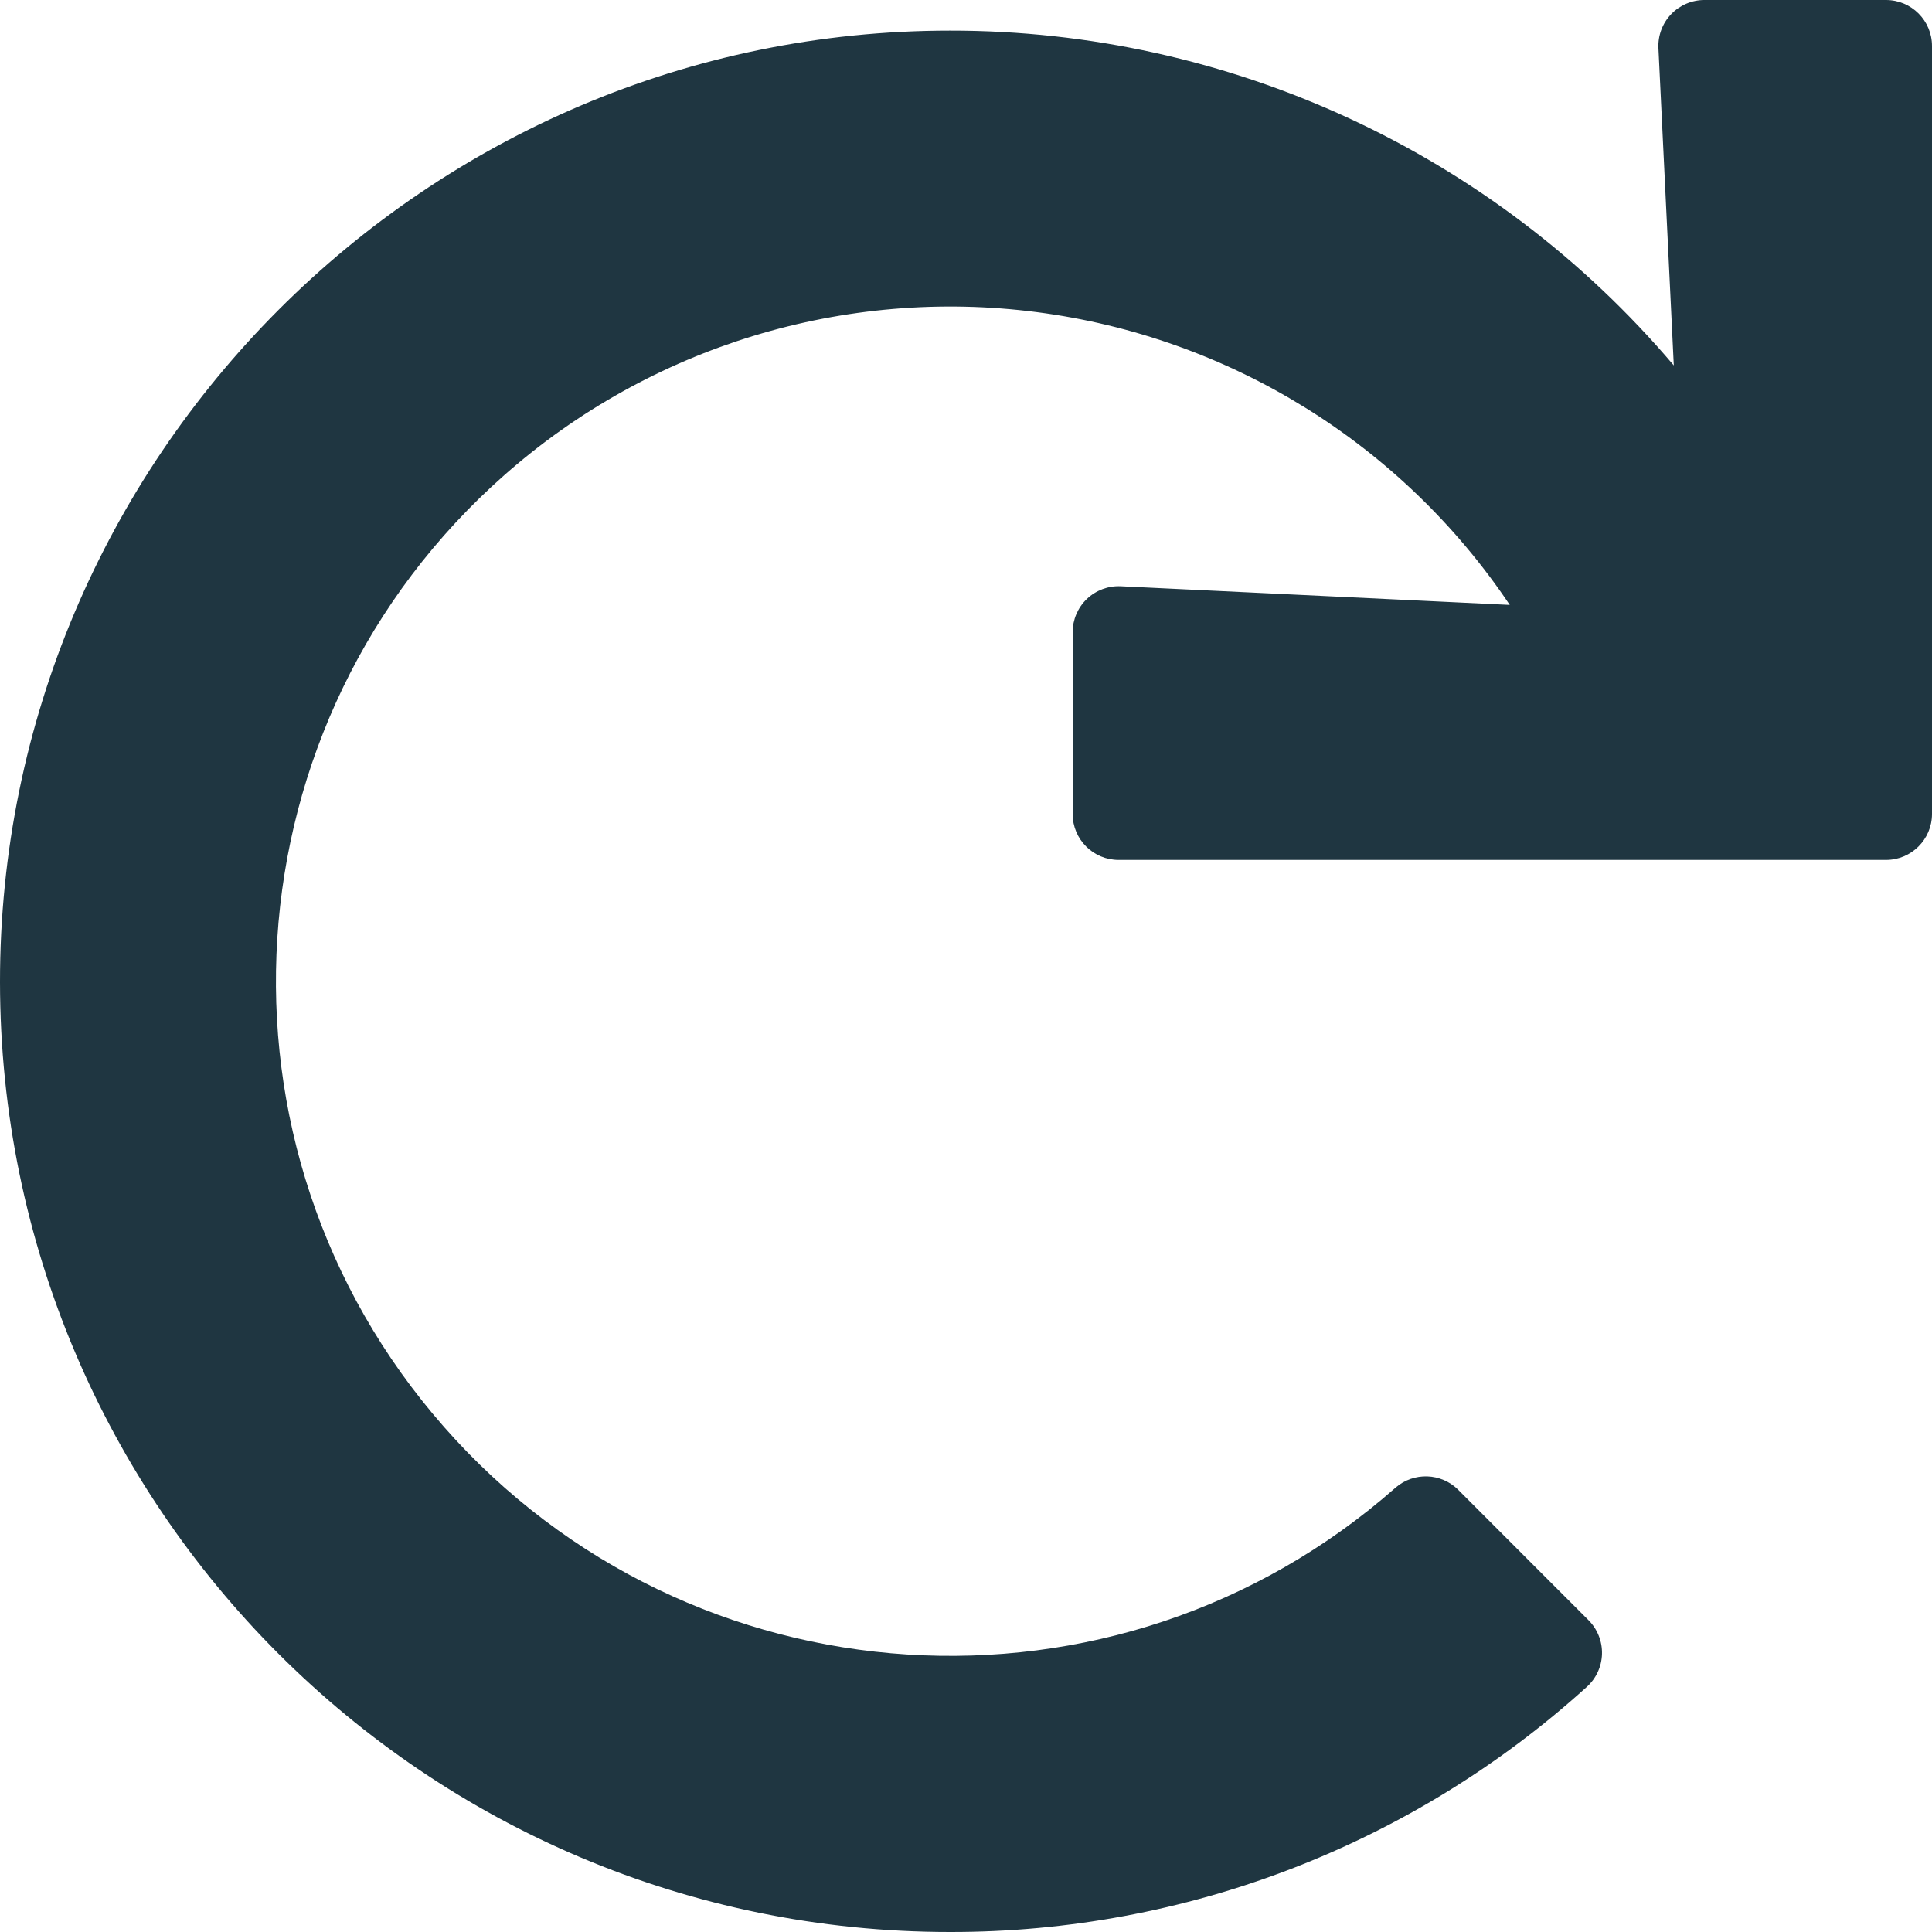
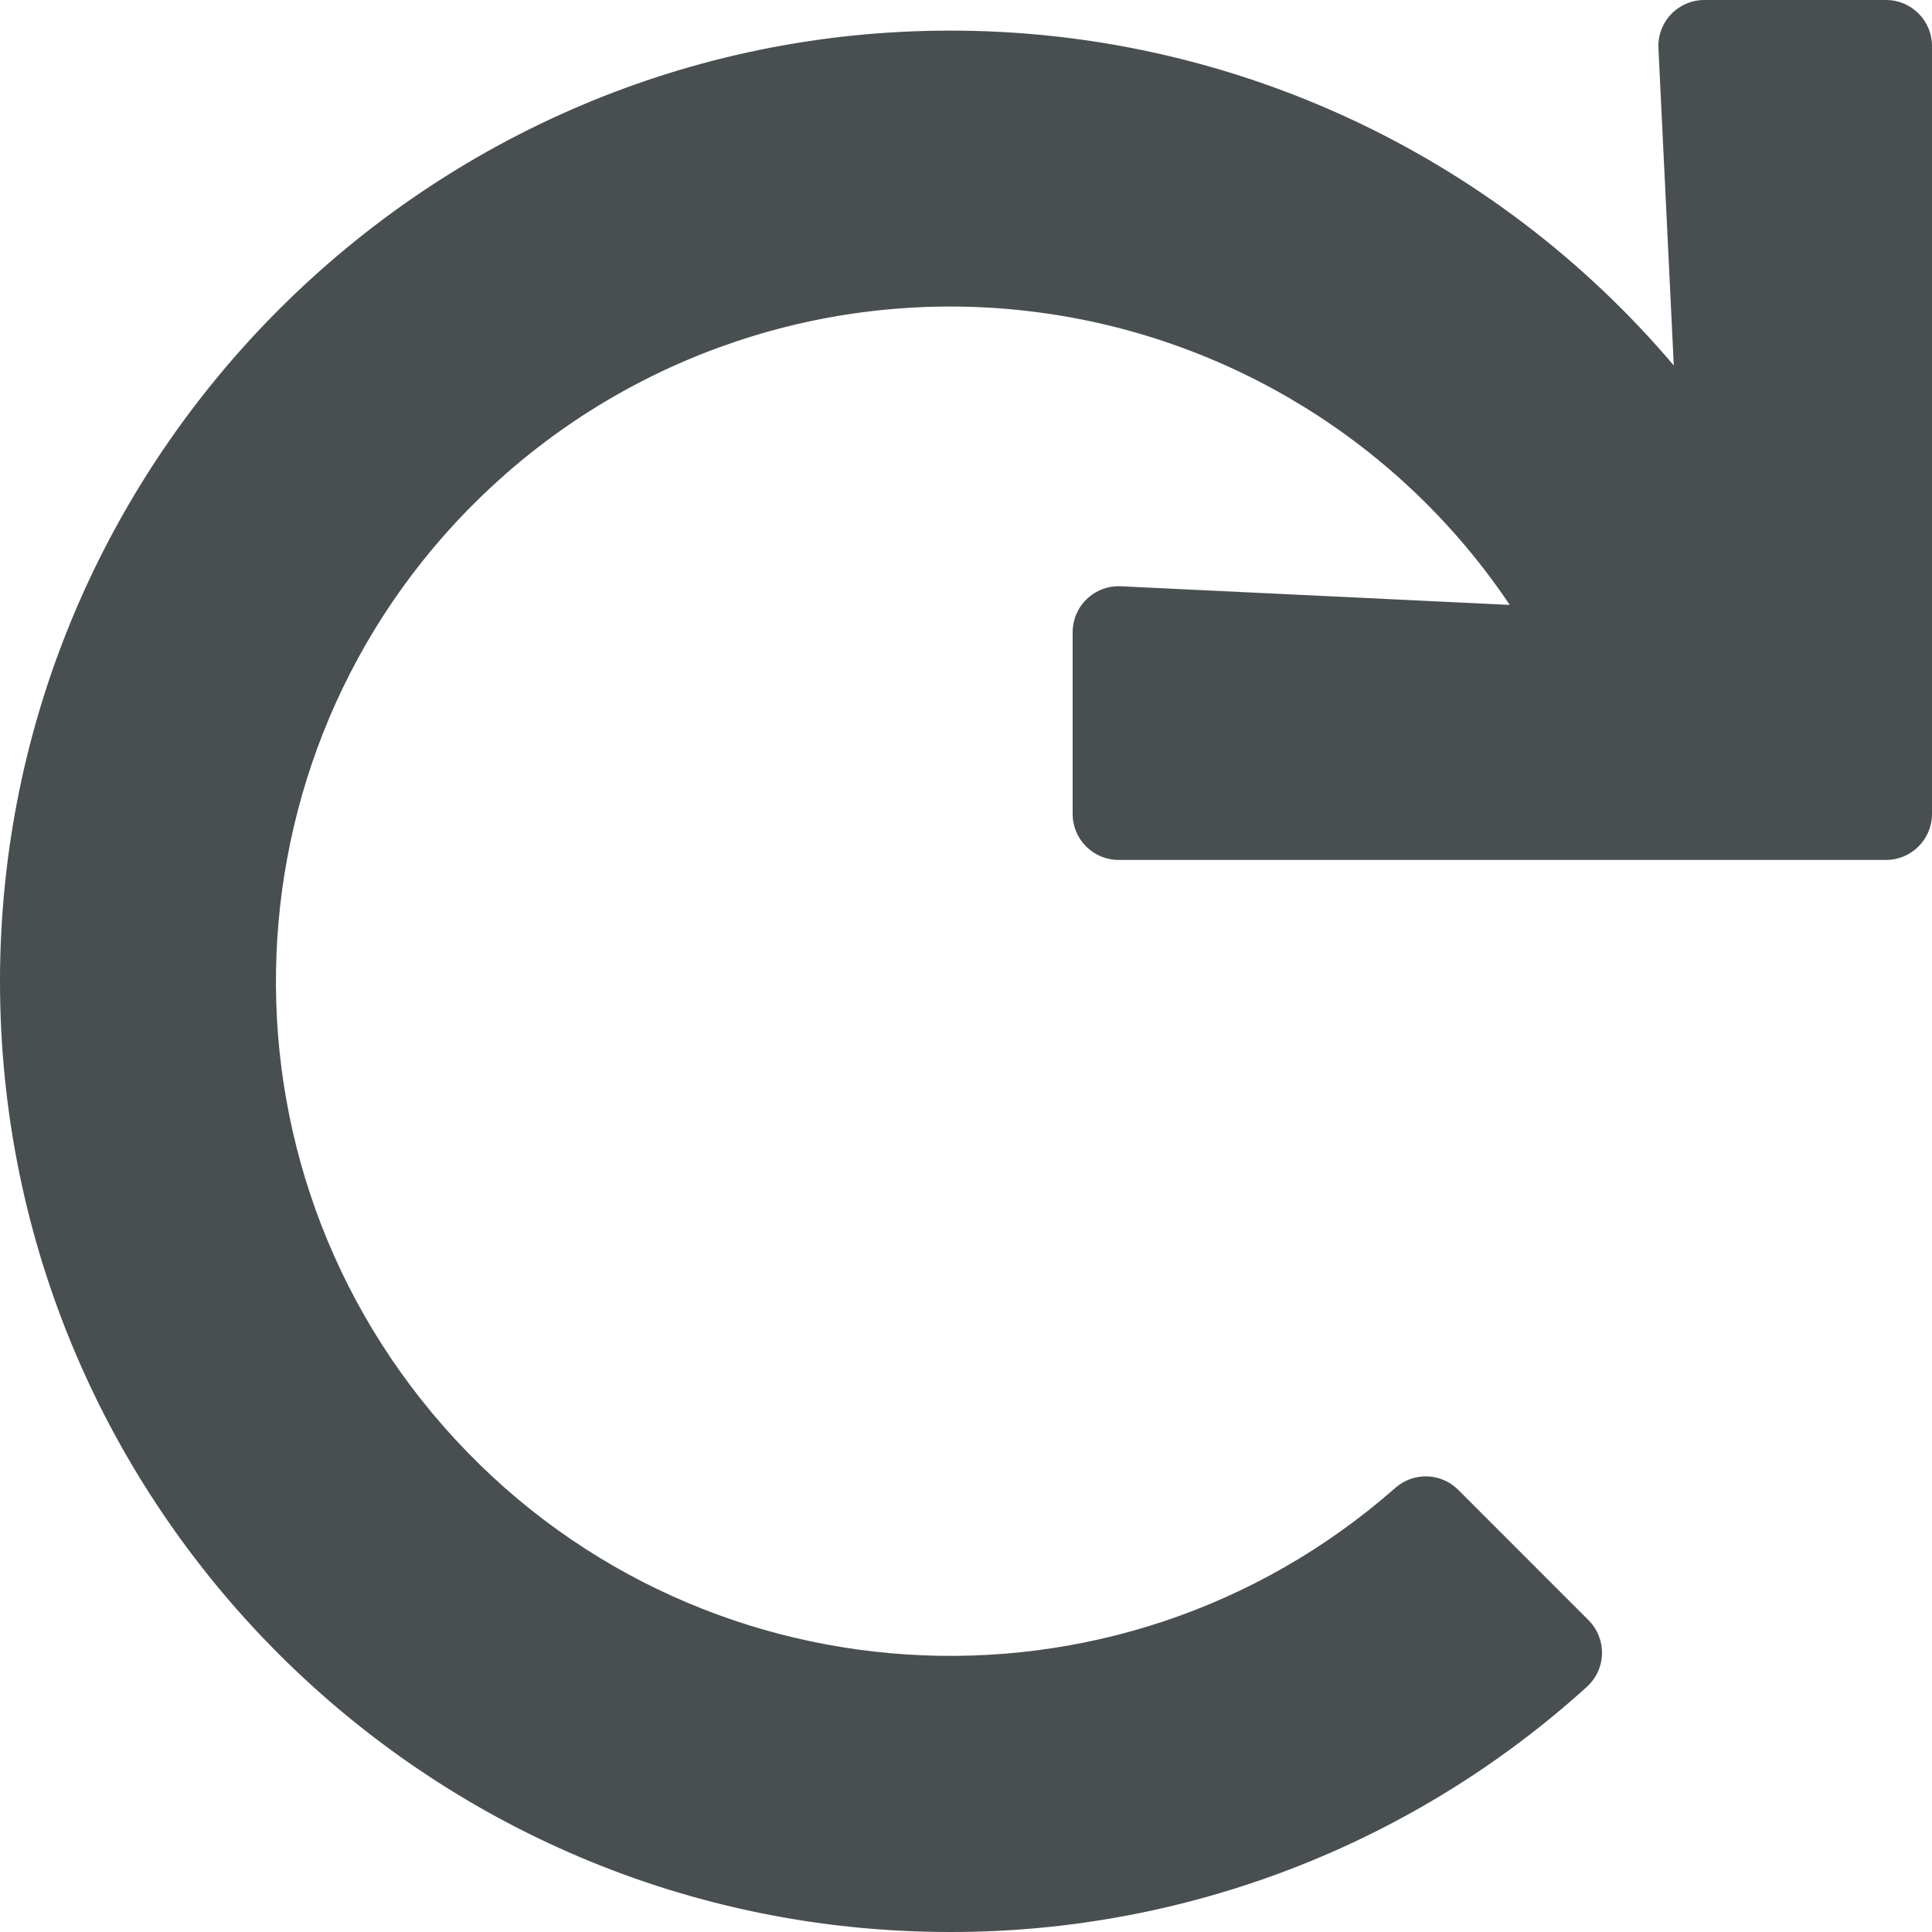
<svg xmlns="http://www.w3.org/2000/svg" width="20" height="20">
-   <path d="M19.524 0h-1.88a.476.476 0 0 0-.476.499l.159 3.284A9.81 9.81 0 0 0 9.835.317C4.415.317-.004 4.743 0 10.167.004 15.597 4.406 20 9.835 20a9.796 9.796 0 0 0 6.59-2.536.476.476 0 0 0 .019-.692l-1.348-1.349a.476.476 0 0 0-.65-.022 6.976 6.976 0 0 1-9.85-.63 6.987 6.987 0 0 1 .63-9.857 6.976 6.976 0 0 1 10.403 1.348l-4.027-.193a.476.476 0 0 0-.498.476v1.881c0 .263.213.476.476.476h7.944A.476.476 0 0 0 20 8.426V.476A.476.476 0 0 0 19.524 0Z" fill="#1F3641" />
+   <path d="M19.524 0h-1.88a.476.476 0 0 0-.476.499l.159 3.284A9.81 9.81 0 0 0 9.835.317C4.415.317-.004 4.743 0 10.167.004 15.597 4.406 20 9.835 20a9.796 9.796 0 0 0 6.59-2.536.476.476 0 0 0 .019-.692l-1.348-1.349a.476.476 0 0 0-.65-.022 6.976 6.976 0 0 1-9.85-.63 6.987 6.987 0 0 1 .63-9.857 6.976 6.976 0 0 1 10.403 1.348l-4.027-.193a.476.476 0 0 0-.498.476v1.881c0 .263.213.476.476.476h7.944A.476.476 0 0 0 20 8.426V.476A.476.476 0 0 0 19.524 0Z" fill="#494f51" />
</svg>
